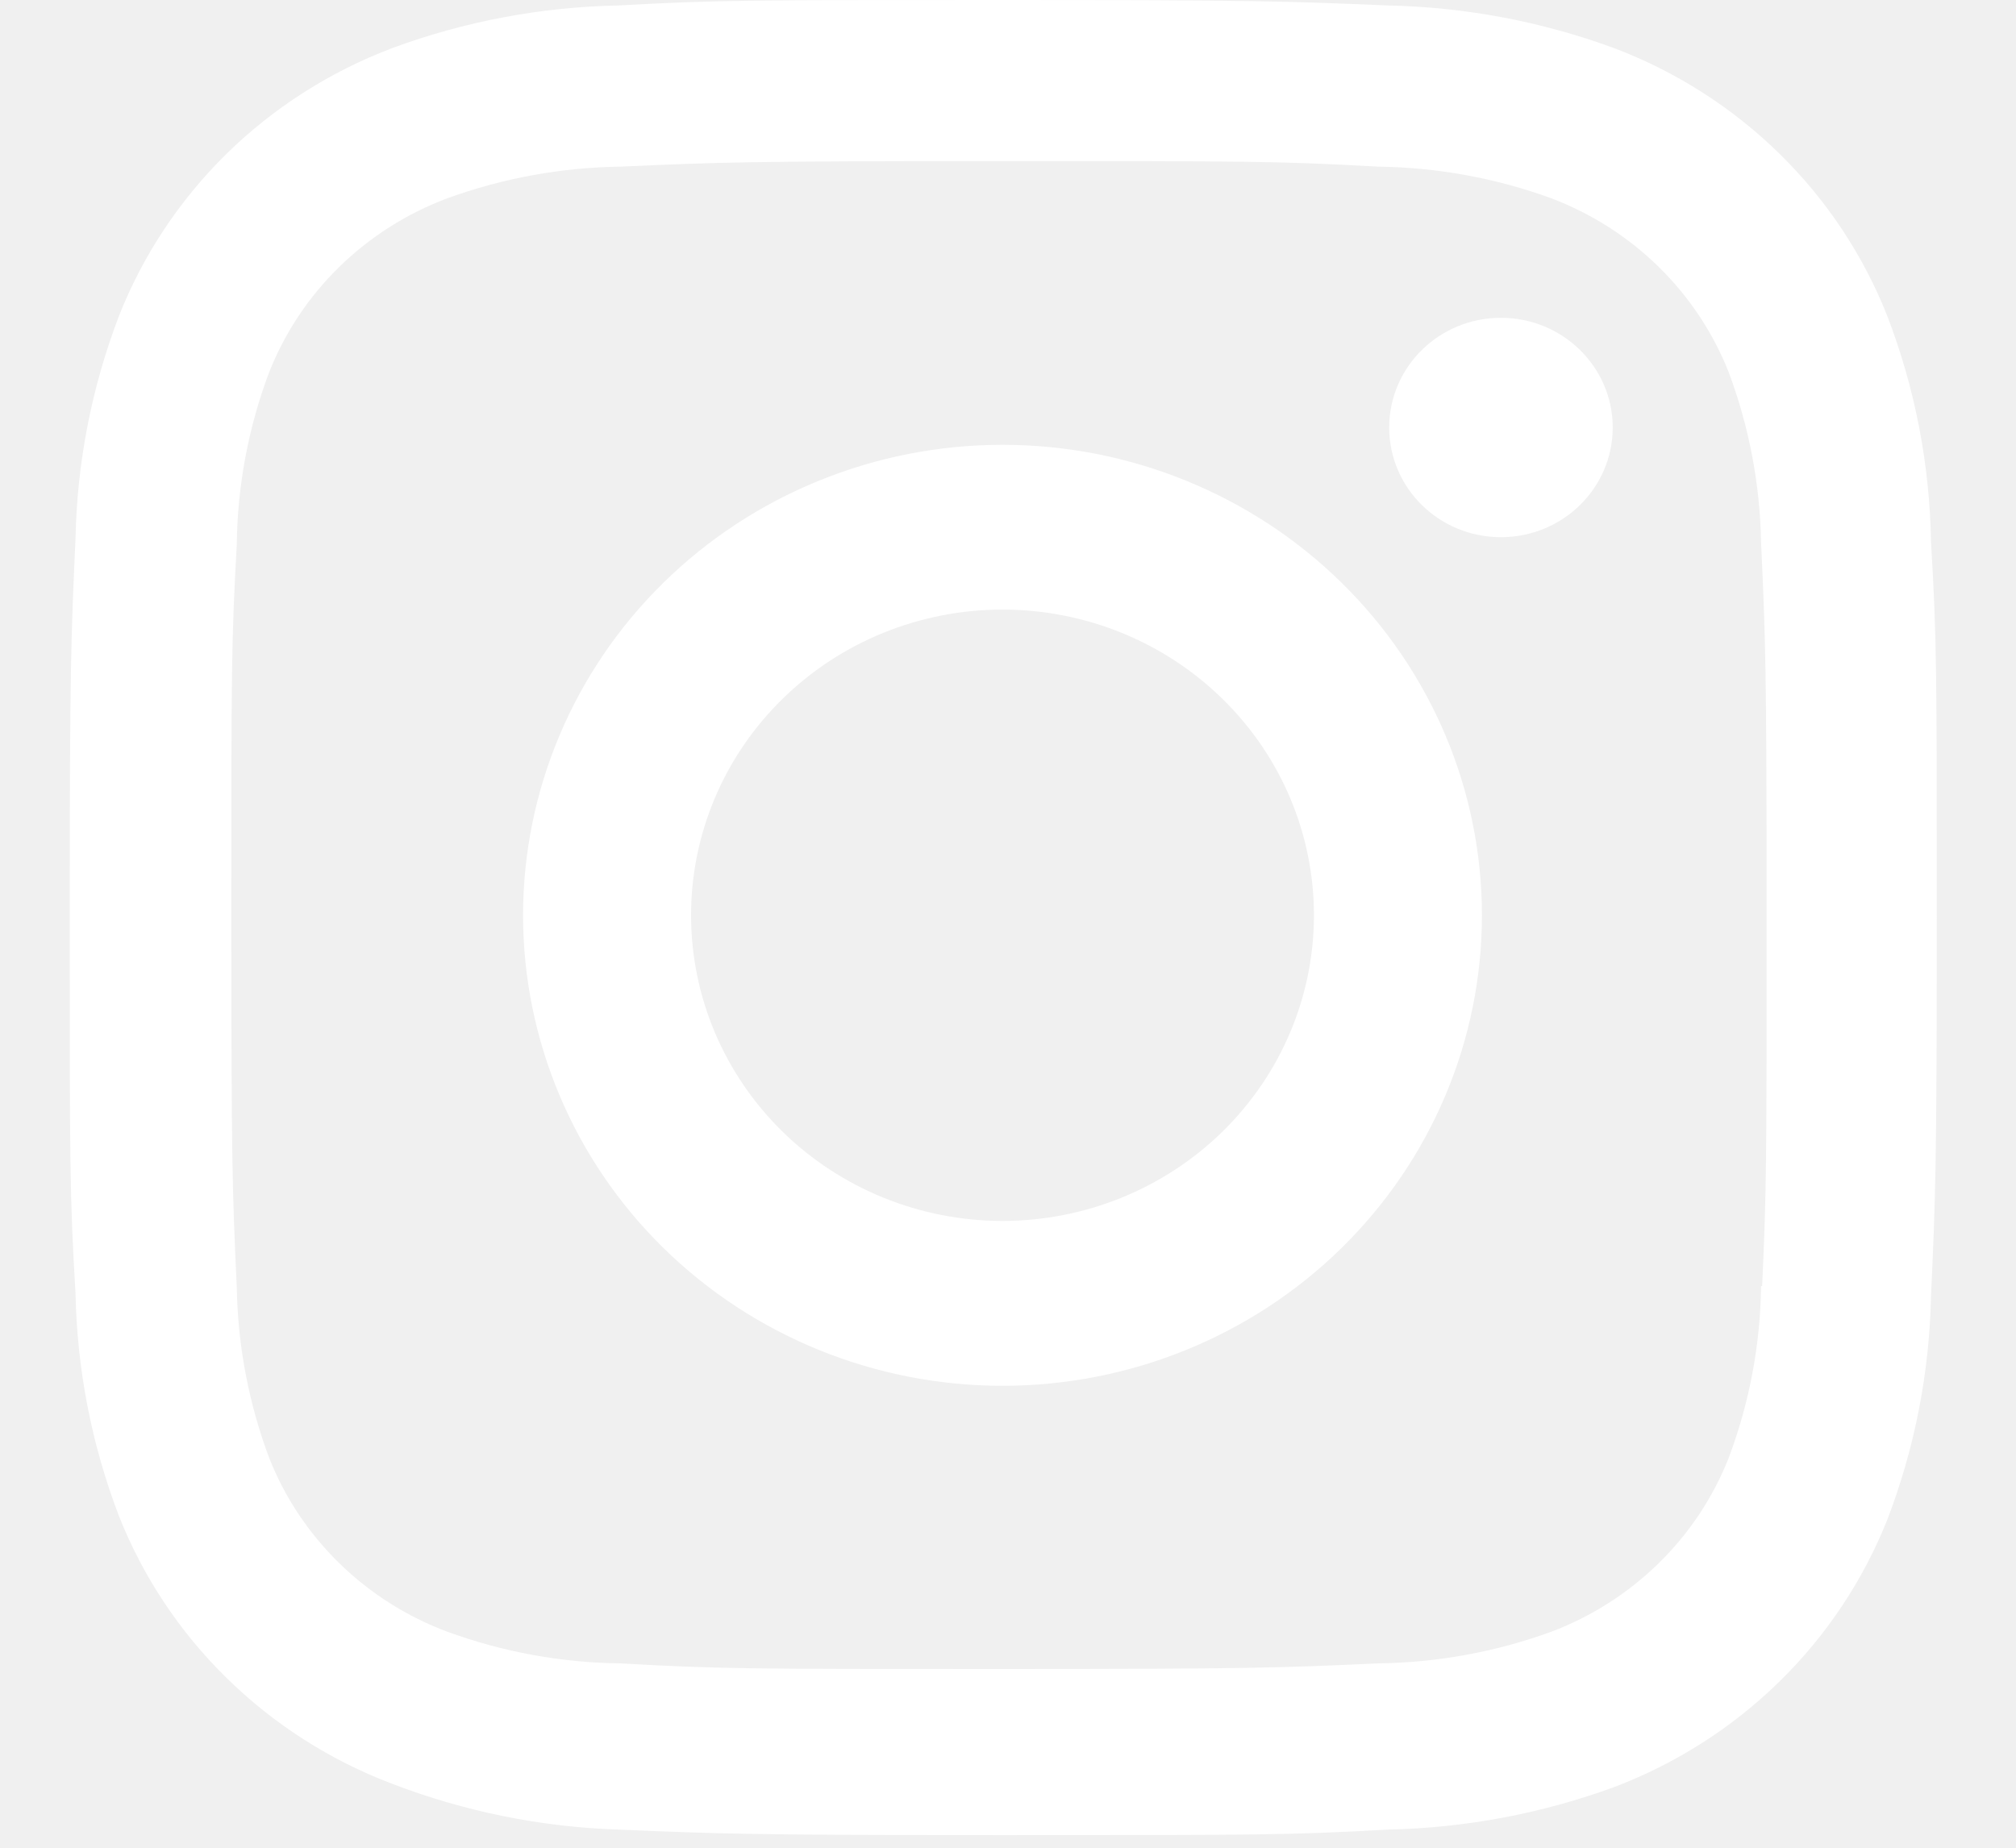
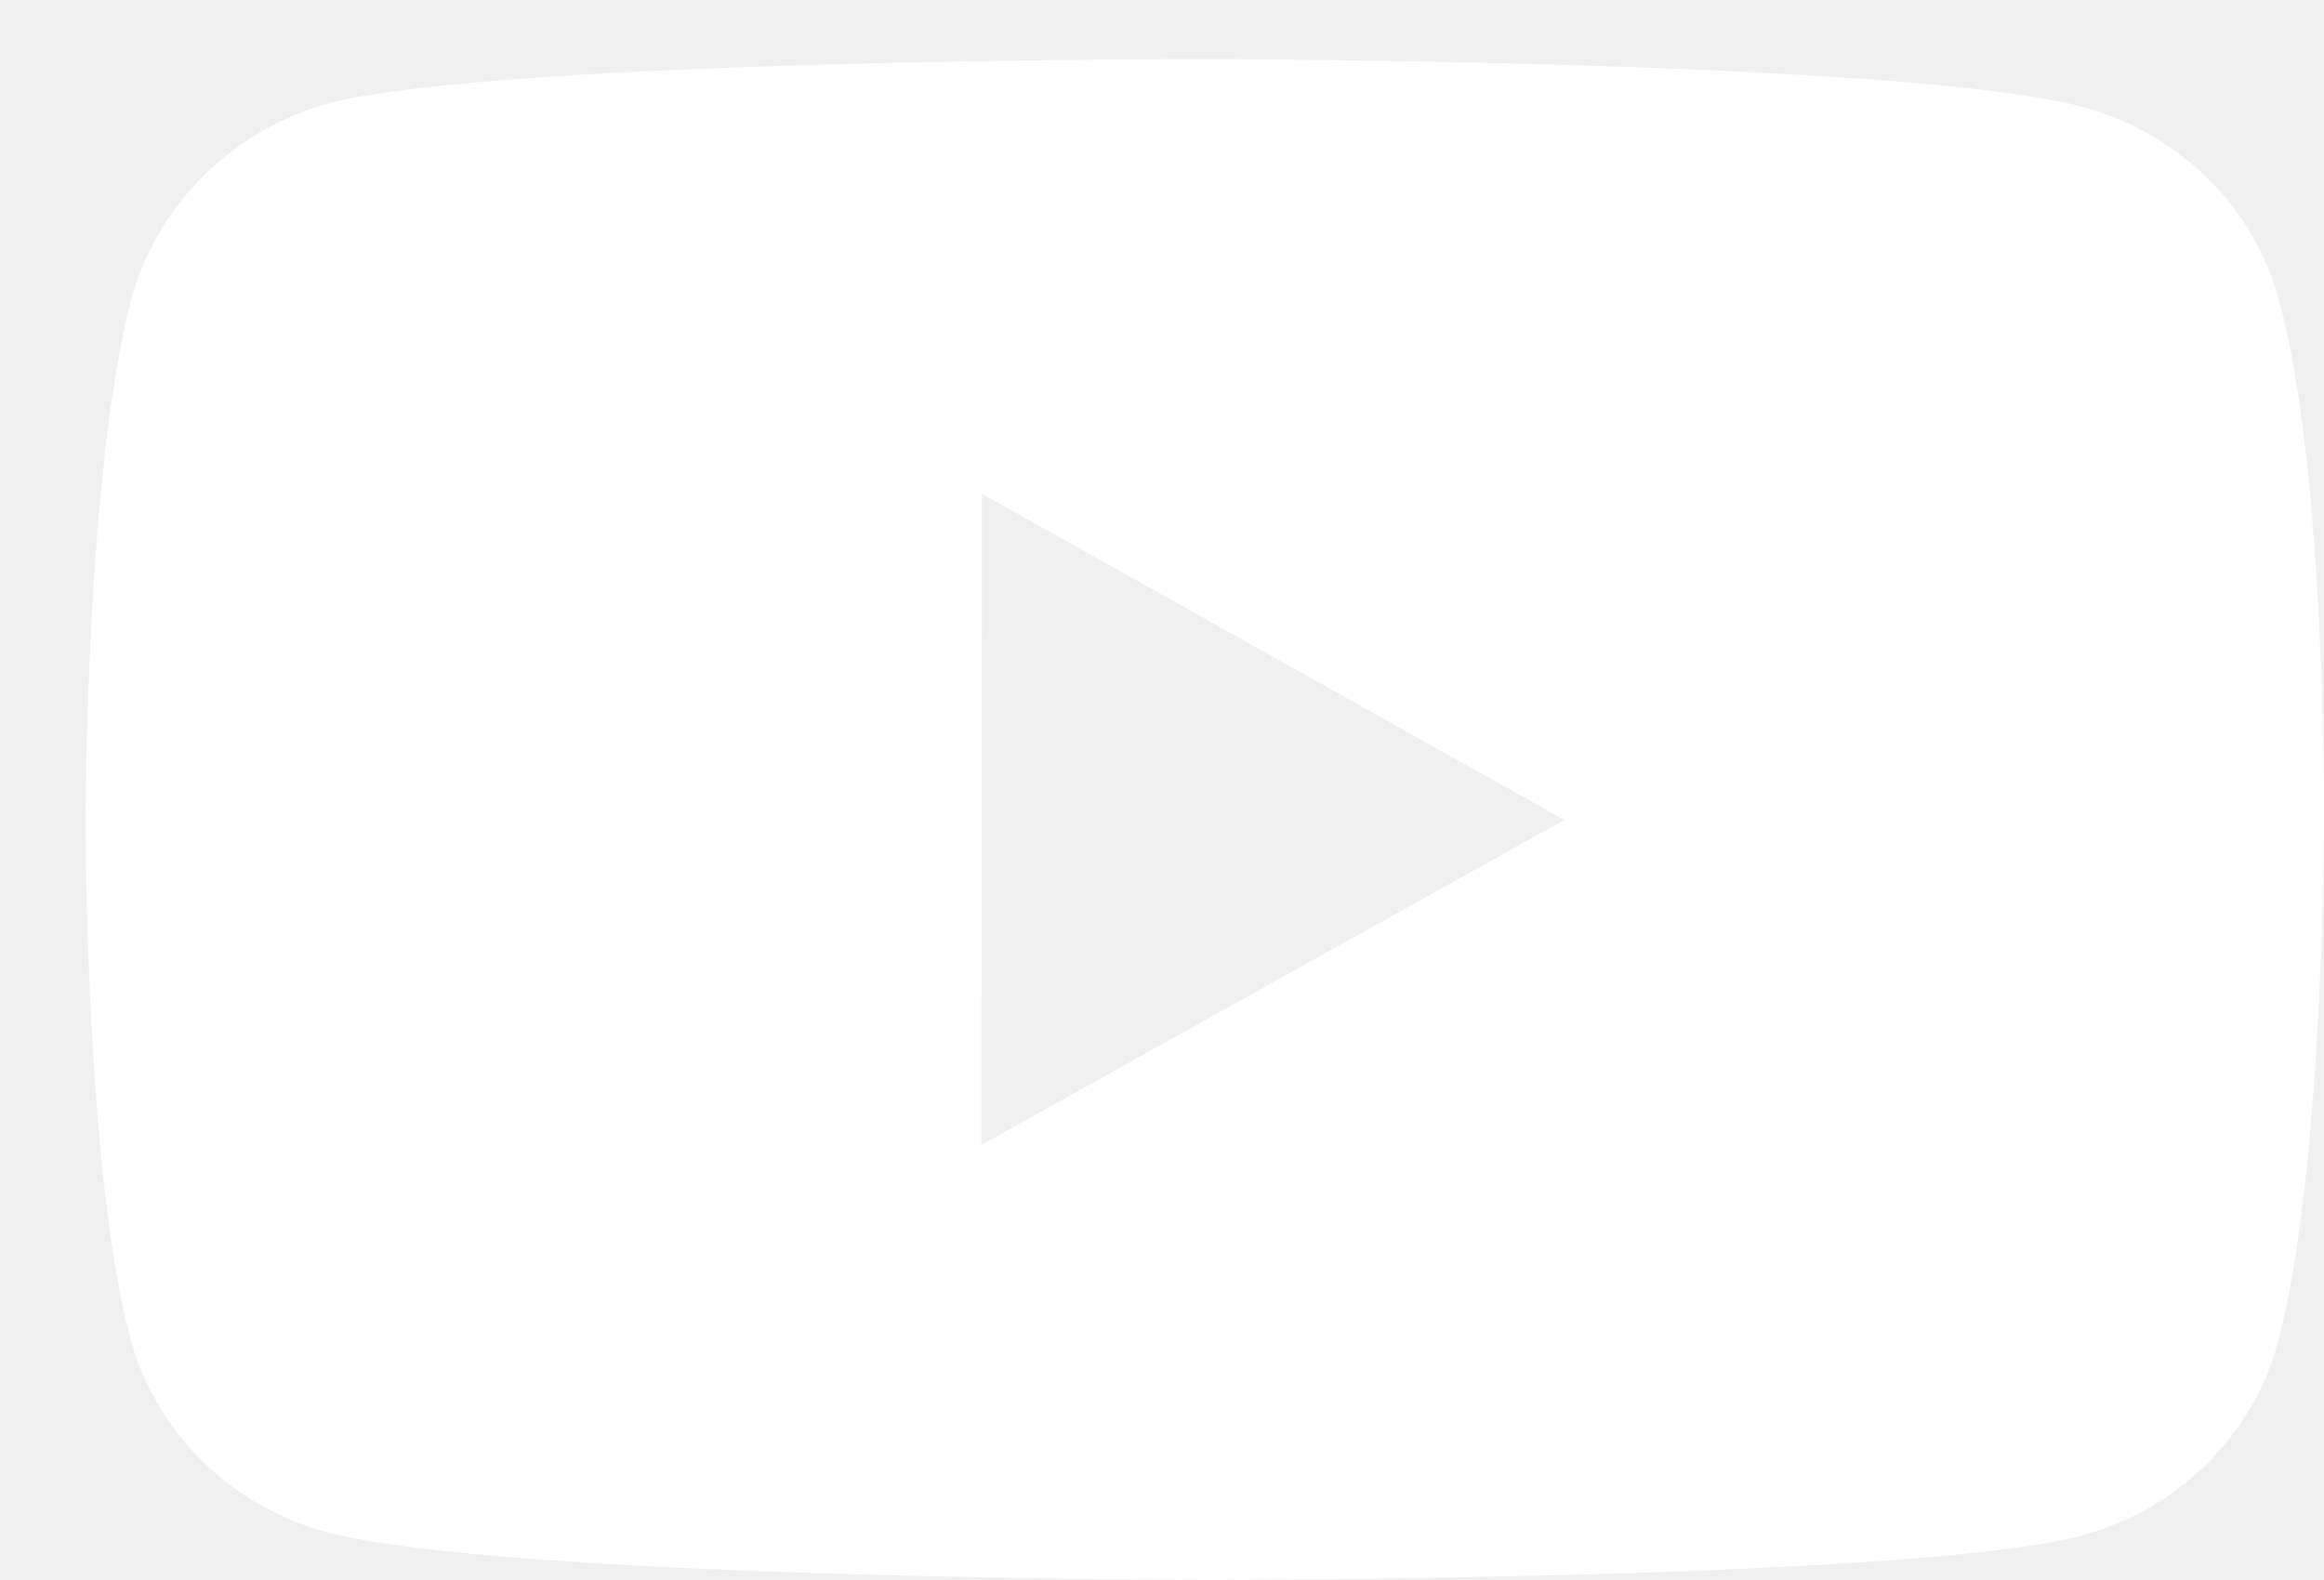
- <svg xmlns="http://www.w3.org/2000/svg" width="24" height="22" viewBox="0 0 24 22" fill="none">
-   <path d="M11.934 5.296C10.421 5.296 8.969 5.887 7.899 6.937C6.828 7.988 6.227 9.413 6.227 10.898C6.227 12.384 6.828 13.809 7.899 14.86C8.969 15.91 10.421 16.5 11.934 16.5C13.448 16.5 14.9 15.91 15.97 14.86C17.041 13.809 17.642 12.384 17.642 10.898C17.642 9.413 17.041 7.988 15.97 6.937C14.9 5.887 13.448 5.296 11.934 5.296V5.296ZM11.934 14.537C10.951 14.537 10.008 14.153 9.313 13.471C8.617 12.788 8.227 11.863 8.227 10.897C8.227 9.932 8.617 9.006 9.313 8.324C10.008 7.641 10.951 7.258 11.934 7.258C12.918 7.258 13.861 7.641 14.556 8.324C15.252 9.006 15.642 9.932 15.642 10.897C15.642 11.863 15.252 12.788 14.556 13.471C13.861 14.153 12.918 14.537 11.934 14.537V14.537Z" fill="white" />
-   <path d="M17.868 6.396C18.603 6.396 19.199 5.812 19.199 5.09C19.199 4.369 18.603 3.784 17.868 3.784C17.133 3.784 16.538 4.369 16.538 5.09C16.538 5.812 17.133 6.396 17.868 6.396Z" fill="white" />
-   <path d="M22.468 3.763C22.182 3.039 21.746 2.381 21.186 1.832C20.627 1.283 19.956 0.854 19.218 0.574C18.355 0.256 17.442 0.084 16.52 0.065C15.331 0.015 14.955 0 11.941 0C8.927 0 8.54 -1.21853e-07 7.362 0.065C6.44 0.083 5.528 0.255 4.666 0.574C3.928 0.854 3.257 1.282 2.697 1.831C2.138 2.381 1.701 3.038 1.416 3.763C1.092 4.61 0.917 5.506 0.899 6.411C0.846 7.577 0.83 7.946 0.83 10.906C0.83 13.864 0.83 14.241 0.899 15.4C0.917 16.306 1.091 17.201 1.416 18.05C1.702 18.774 2.139 19.431 2.699 19.98C3.259 20.53 3.929 20.958 4.667 21.238C5.528 21.569 6.44 21.754 7.364 21.784C8.553 21.834 8.929 21.85 11.943 21.85C14.957 21.85 15.344 21.85 16.523 21.784C17.445 21.765 18.357 21.593 19.221 21.276C19.959 20.995 20.629 20.566 21.188 20.017C21.748 19.468 22.184 18.81 22.471 18.086C22.795 17.238 22.969 16.344 22.988 15.438C23.041 14.272 23.057 13.903 23.057 10.943C23.057 7.984 23.057 7.608 22.988 6.449C22.973 5.531 22.798 4.622 22.468 3.763V3.763ZM20.965 15.311C20.957 16.009 20.827 16.7 20.581 17.355C20.395 17.827 20.112 18.255 19.748 18.611C19.384 18.968 18.948 19.247 18.468 19.428C17.808 19.669 17.11 19.796 16.407 19.805C15.234 19.858 14.903 19.872 11.896 19.872C8.887 19.872 8.58 19.872 7.385 19.805C6.681 19.797 5.984 19.669 5.325 19.428C4.843 19.248 4.405 18.97 4.04 18.613C3.674 18.256 3.389 17.828 3.203 17.355C2.961 16.707 2.831 16.024 2.819 15.334C2.766 14.183 2.754 13.858 2.754 10.907C2.754 7.955 2.754 7.653 2.819 6.479C2.827 5.781 2.957 5.09 3.203 4.435C3.58 3.479 4.351 2.727 5.325 2.361C5.985 2.121 6.681 1.994 7.385 1.984C8.559 1.932 8.888 1.918 11.896 1.918C14.904 1.918 15.213 1.918 16.407 1.984C17.11 1.993 17.808 2.12 18.468 2.361C18.948 2.543 19.384 2.822 19.748 3.179C20.112 3.536 20.395 3.964 20.581 4.435C20.823 5.083 20.953 5.767 20.965 6.457C21.018 7.609 21.031 7.933 21.031 10.885C21.031 13.836 21.031 14.154 20.978 15.312H20.965V15.311Z" fill="white" />
+ <svg xmlns="http://www.w3.org/2000/svg" width="25" height="17" viewBox="0 0 25 17" fill="none">
+   <path d="M24.51 3.209C24.373 2.715 24.105 2.265 23.733 1.903C23.361 1.542 22.898 1.281 22.39 1.147C20.506 0.644 12.969 0.636 12.969 0.636C12.969 0.636 5.432 0.628 3.547 1.108C3.039 1.248 2.577 1.513 2.205 1.877C1.833 2.24 1.563 2.69 1.422 3.184C0.925 5.013 0.92 8.806 0.92 8.806C0.92 8.806 0.916 12.617 1.409 14.427C1.686 15.428 2.498 16.218 3.53 16.488C5.433 16.99 12.95 16.998 12.95 16.998C12.95 16.998 20.488 17.007 22.372 16.528C22.881 16.394 23.344 16.134 23.717 15.773C24.09 15.412 24.359 14.962 24.498 14.469C24.996 12.642 25 8.85 25 8.85C25 8.85 25.024 5.037 24.51 3.209V3.209ZM10.557 12.319L10.563 5.313L16.828 8.822L10.557 12.319V12.319Z" fill="white" />
</svg>
